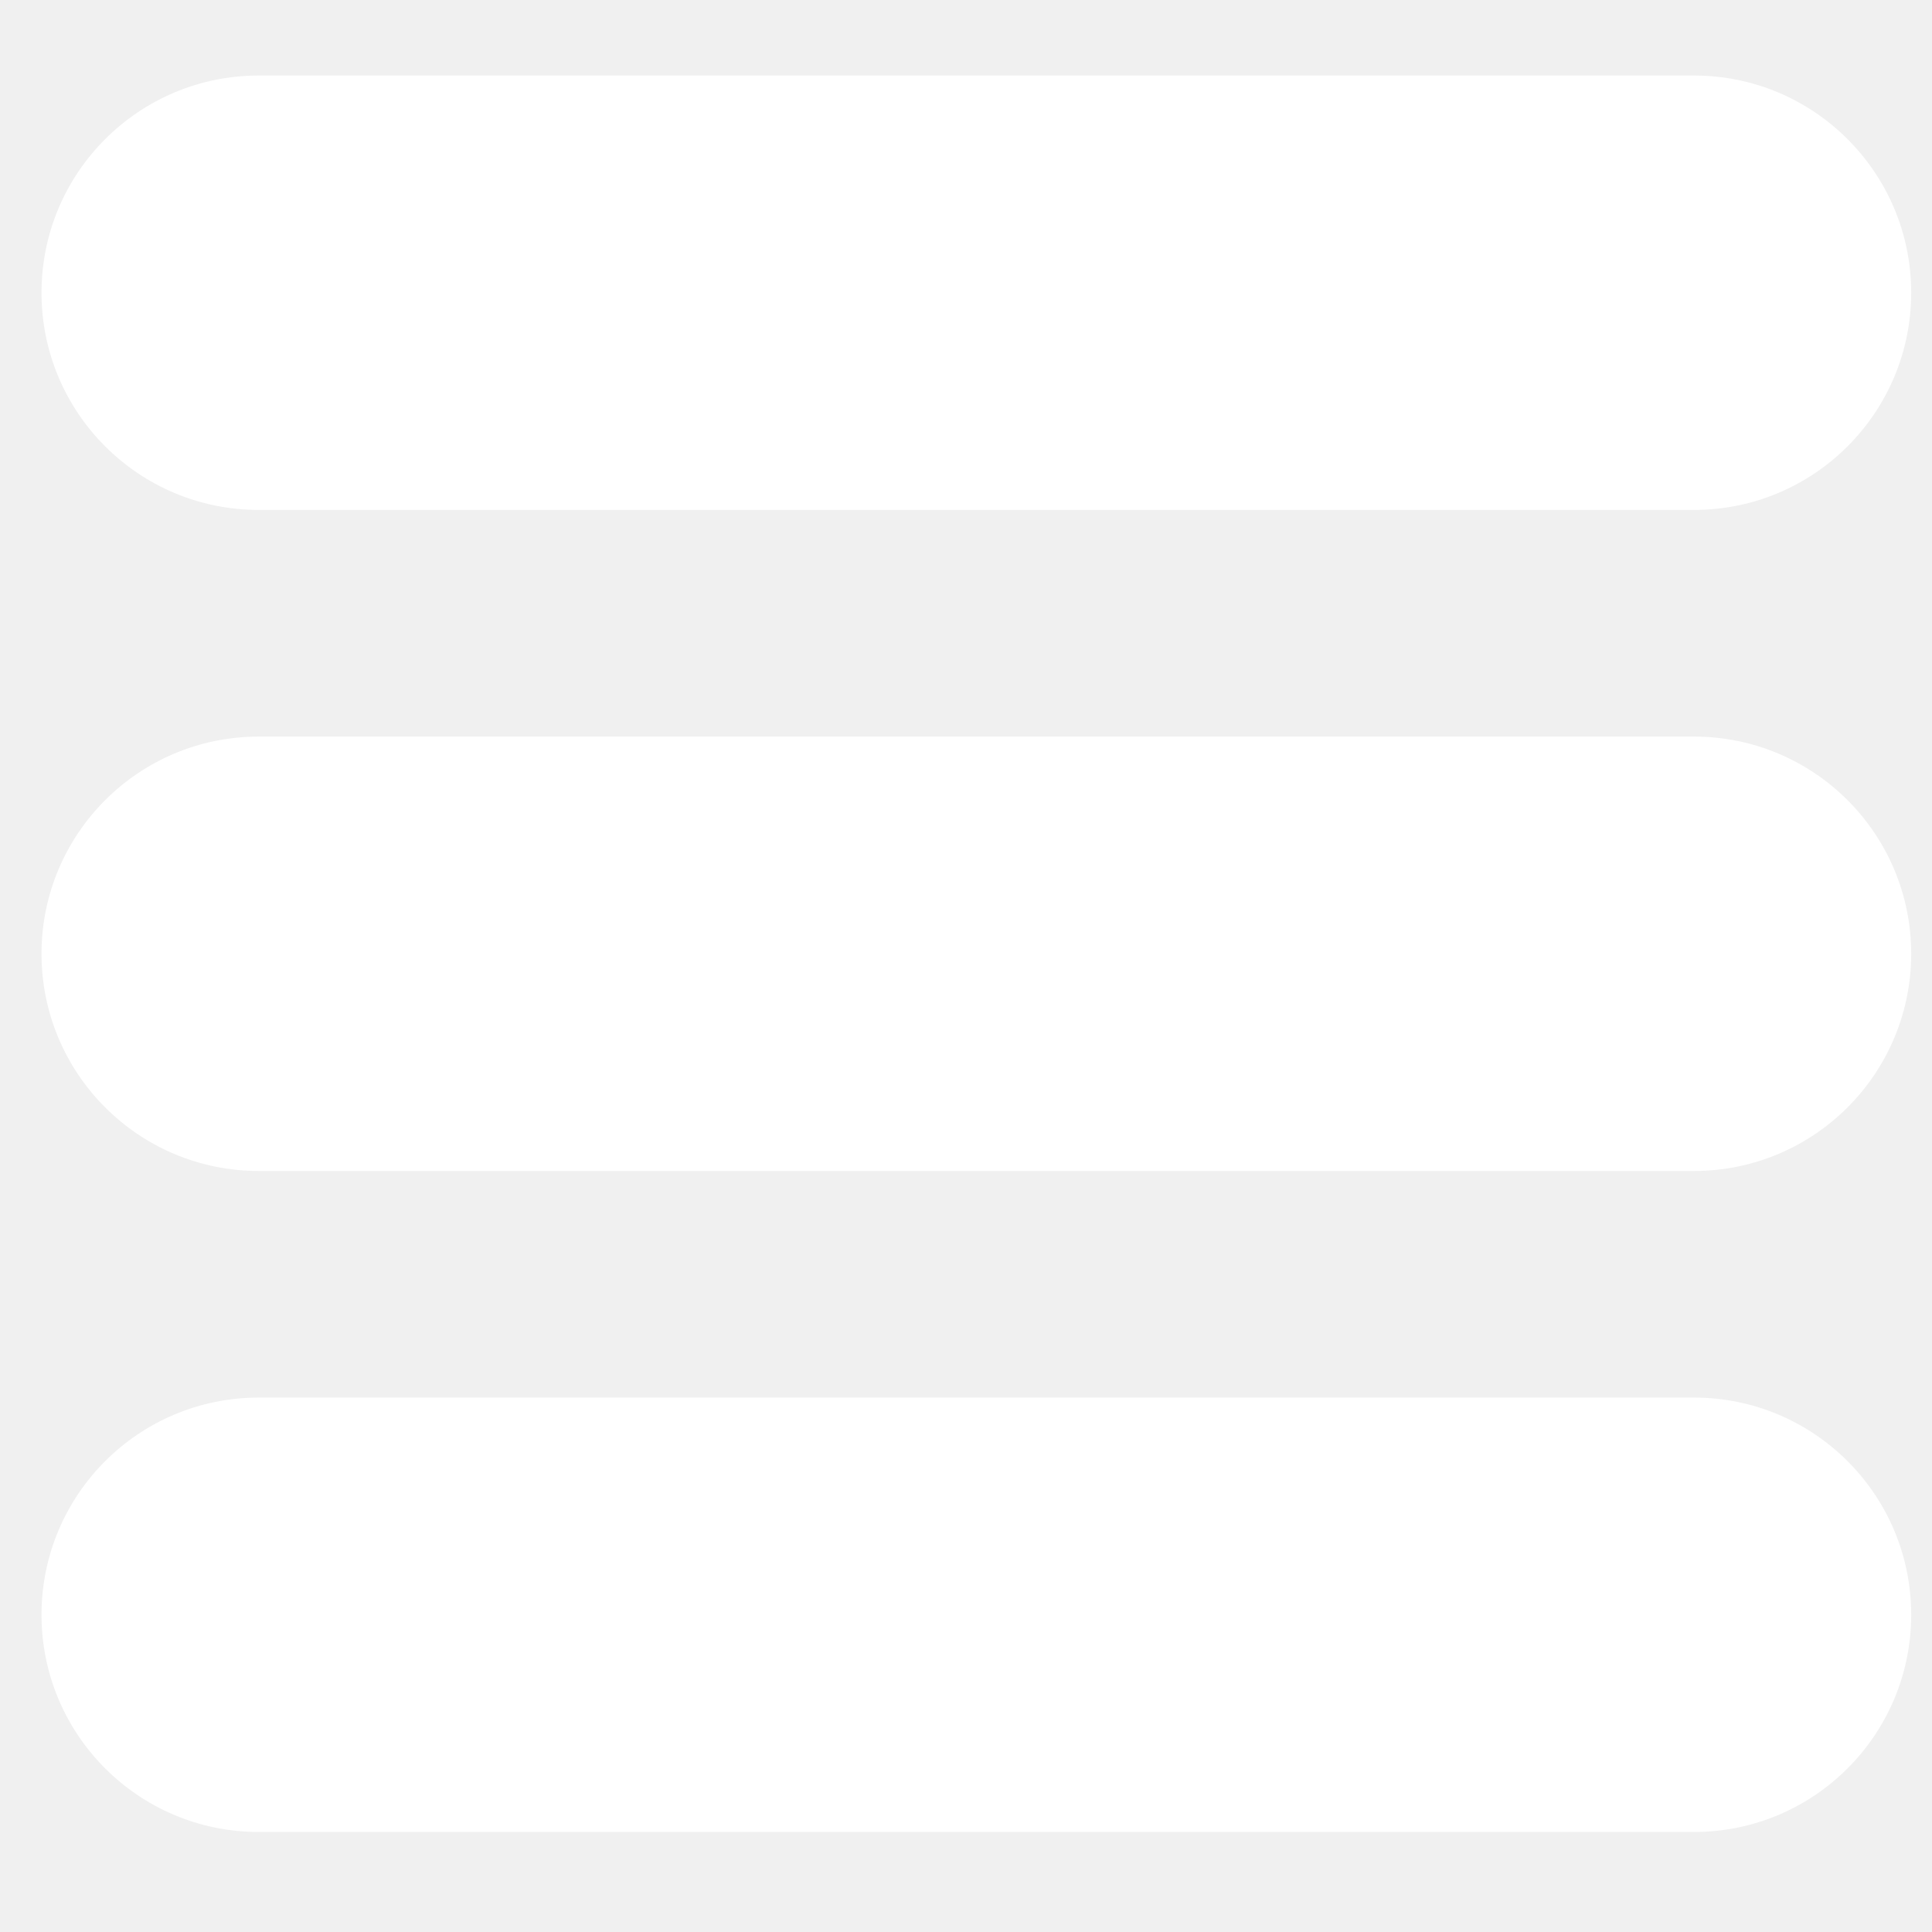
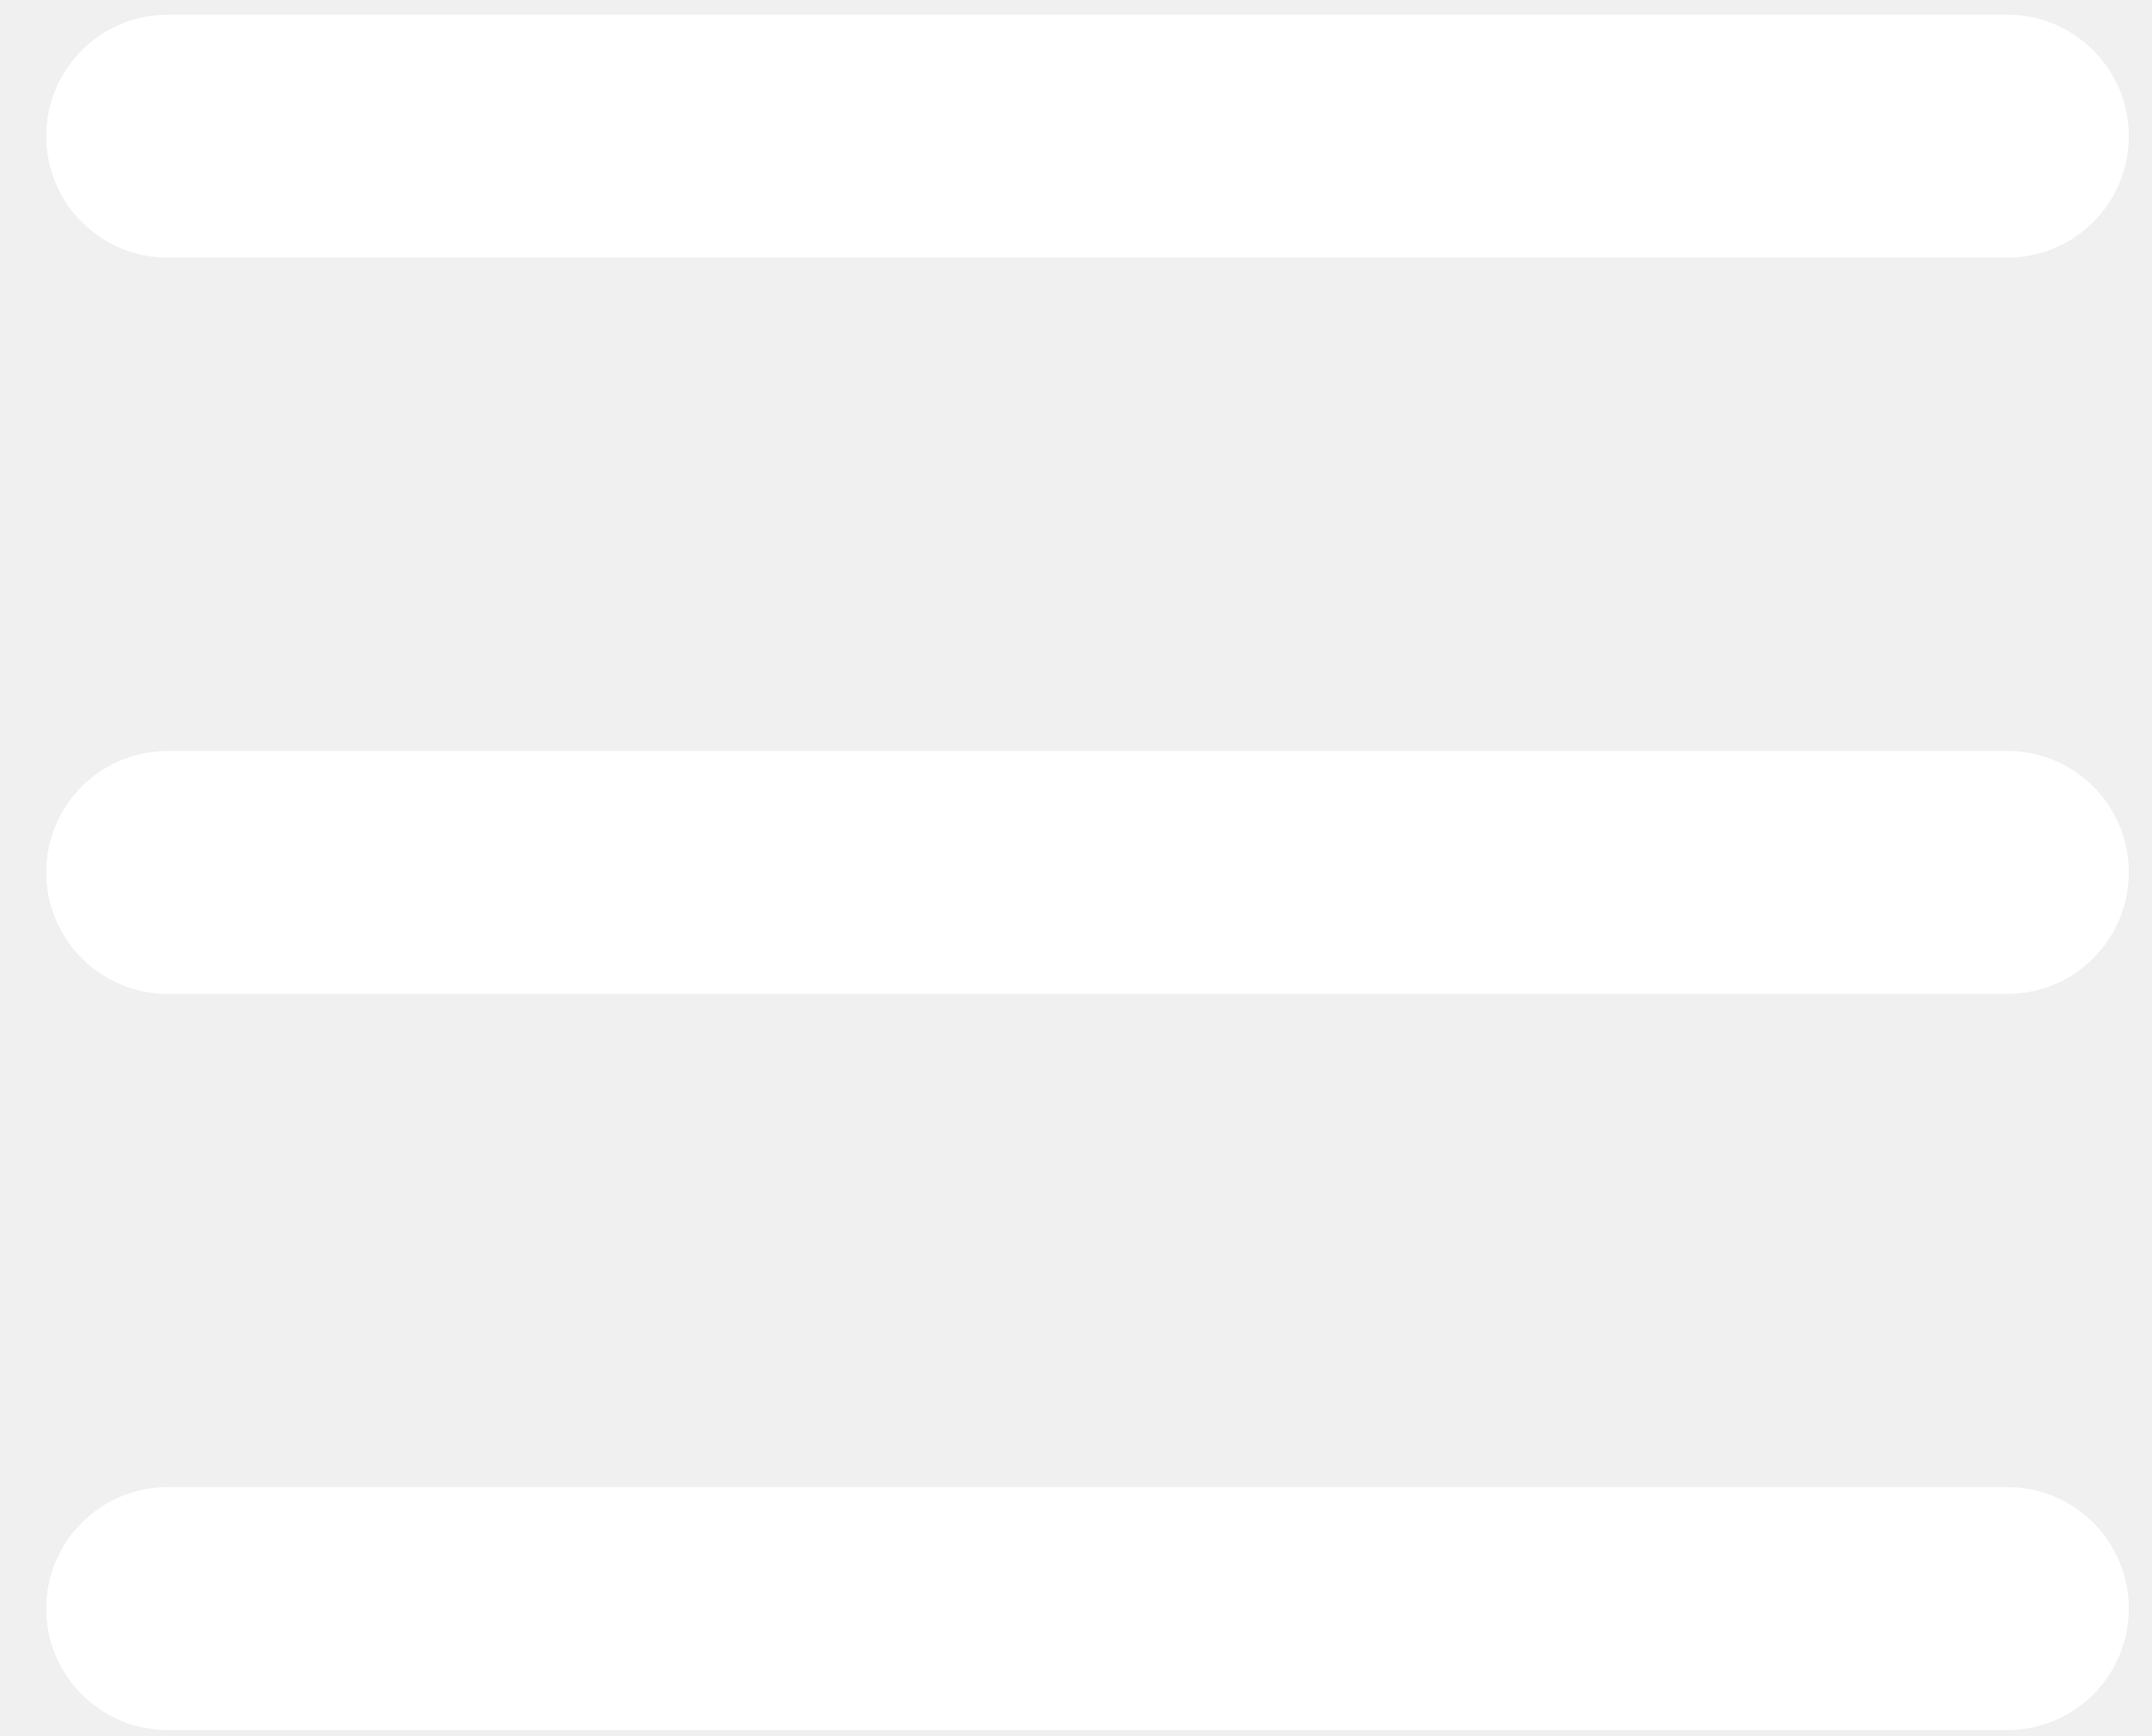
- <svg xmlns="http://www.w3.org/2000/svg" width="27" height="27" viewBox="0 0 31 29" fill="none">
-   <path d="M0.666 3.697C0.666 1.773 2.226 0.212 4.151 0.212H27.181C29.106 0.212 30.666 1.773 30.666 3.697V3.697C30.666 5.622 29.106 7.182 27.181 7.182H4.151C2.226 7.182 0.666 5.622 0.666 3.697V3.697Z" fill="white" />
-   <path d="M0.666 14.304C0.666 12.379 2.226 10.819 4.151 10.819H27.181C29.106 10.819 30.666 12.379 30.666 14.304V14.304C30.666 16.228 29.106 17.789 27.181 17.789H4.151C2.226 17.789 0.666 16.228 0.666 14.304V14.304Z" fill="white" />
-   <path d="M0.666 24.91C0.666 22.985 2.226 21.425 4.151 21.425H27.181C29.106 21.425 30.666 22.985 30.666 24.91V24.91C30.666 26.835 29.106 28.395 27.181 28.395H4.151C2.226 28.395 0.666 26.835 0.666 24.91V24.91Z" fill="white" />
+ <svg xmlns="http://www.w3.org/2000/svg" width="31" height="25" viewBox="0 0 31 25" fill="none">
+   <path d="M0.666 1.962C0.666 0.996 1.45 0.212 2.416 0.212H28.916C29.883 0.212 30.666 0.996 30.666 1.962V1.962C30.666 2.929 29.883 3.712 28.916 3.712H2.416C1.45 3.712 0.666 2.929 0.666 1.962V1.962Z" fill="white" />
+   <path d="M0.666 12.569C0.666 11.602 1.45 10.819 2.416 10.819H28.916C29.883 10.819 30.666 11.602 30.666 12.569V12.569C30.666 13.535 29.883 14.319 28.916 14.319H2.416C1.45 14.319 0.666 13.535 0.666 12.569V12.569Z" fill="white" />
+   <path d="M0.666 23.175C0.666 22.209 1.45 21.425 2.416 21.425H28.916C29.883 21.425 30.666 22.209 30.666 23.175V23.175C30.666 24.142 29.883 24.925 28.916 24.925H2.416C1.45 24.925 0.666 24.142 0.666 23.175V23.175Z" fill="white" />
</svg>
